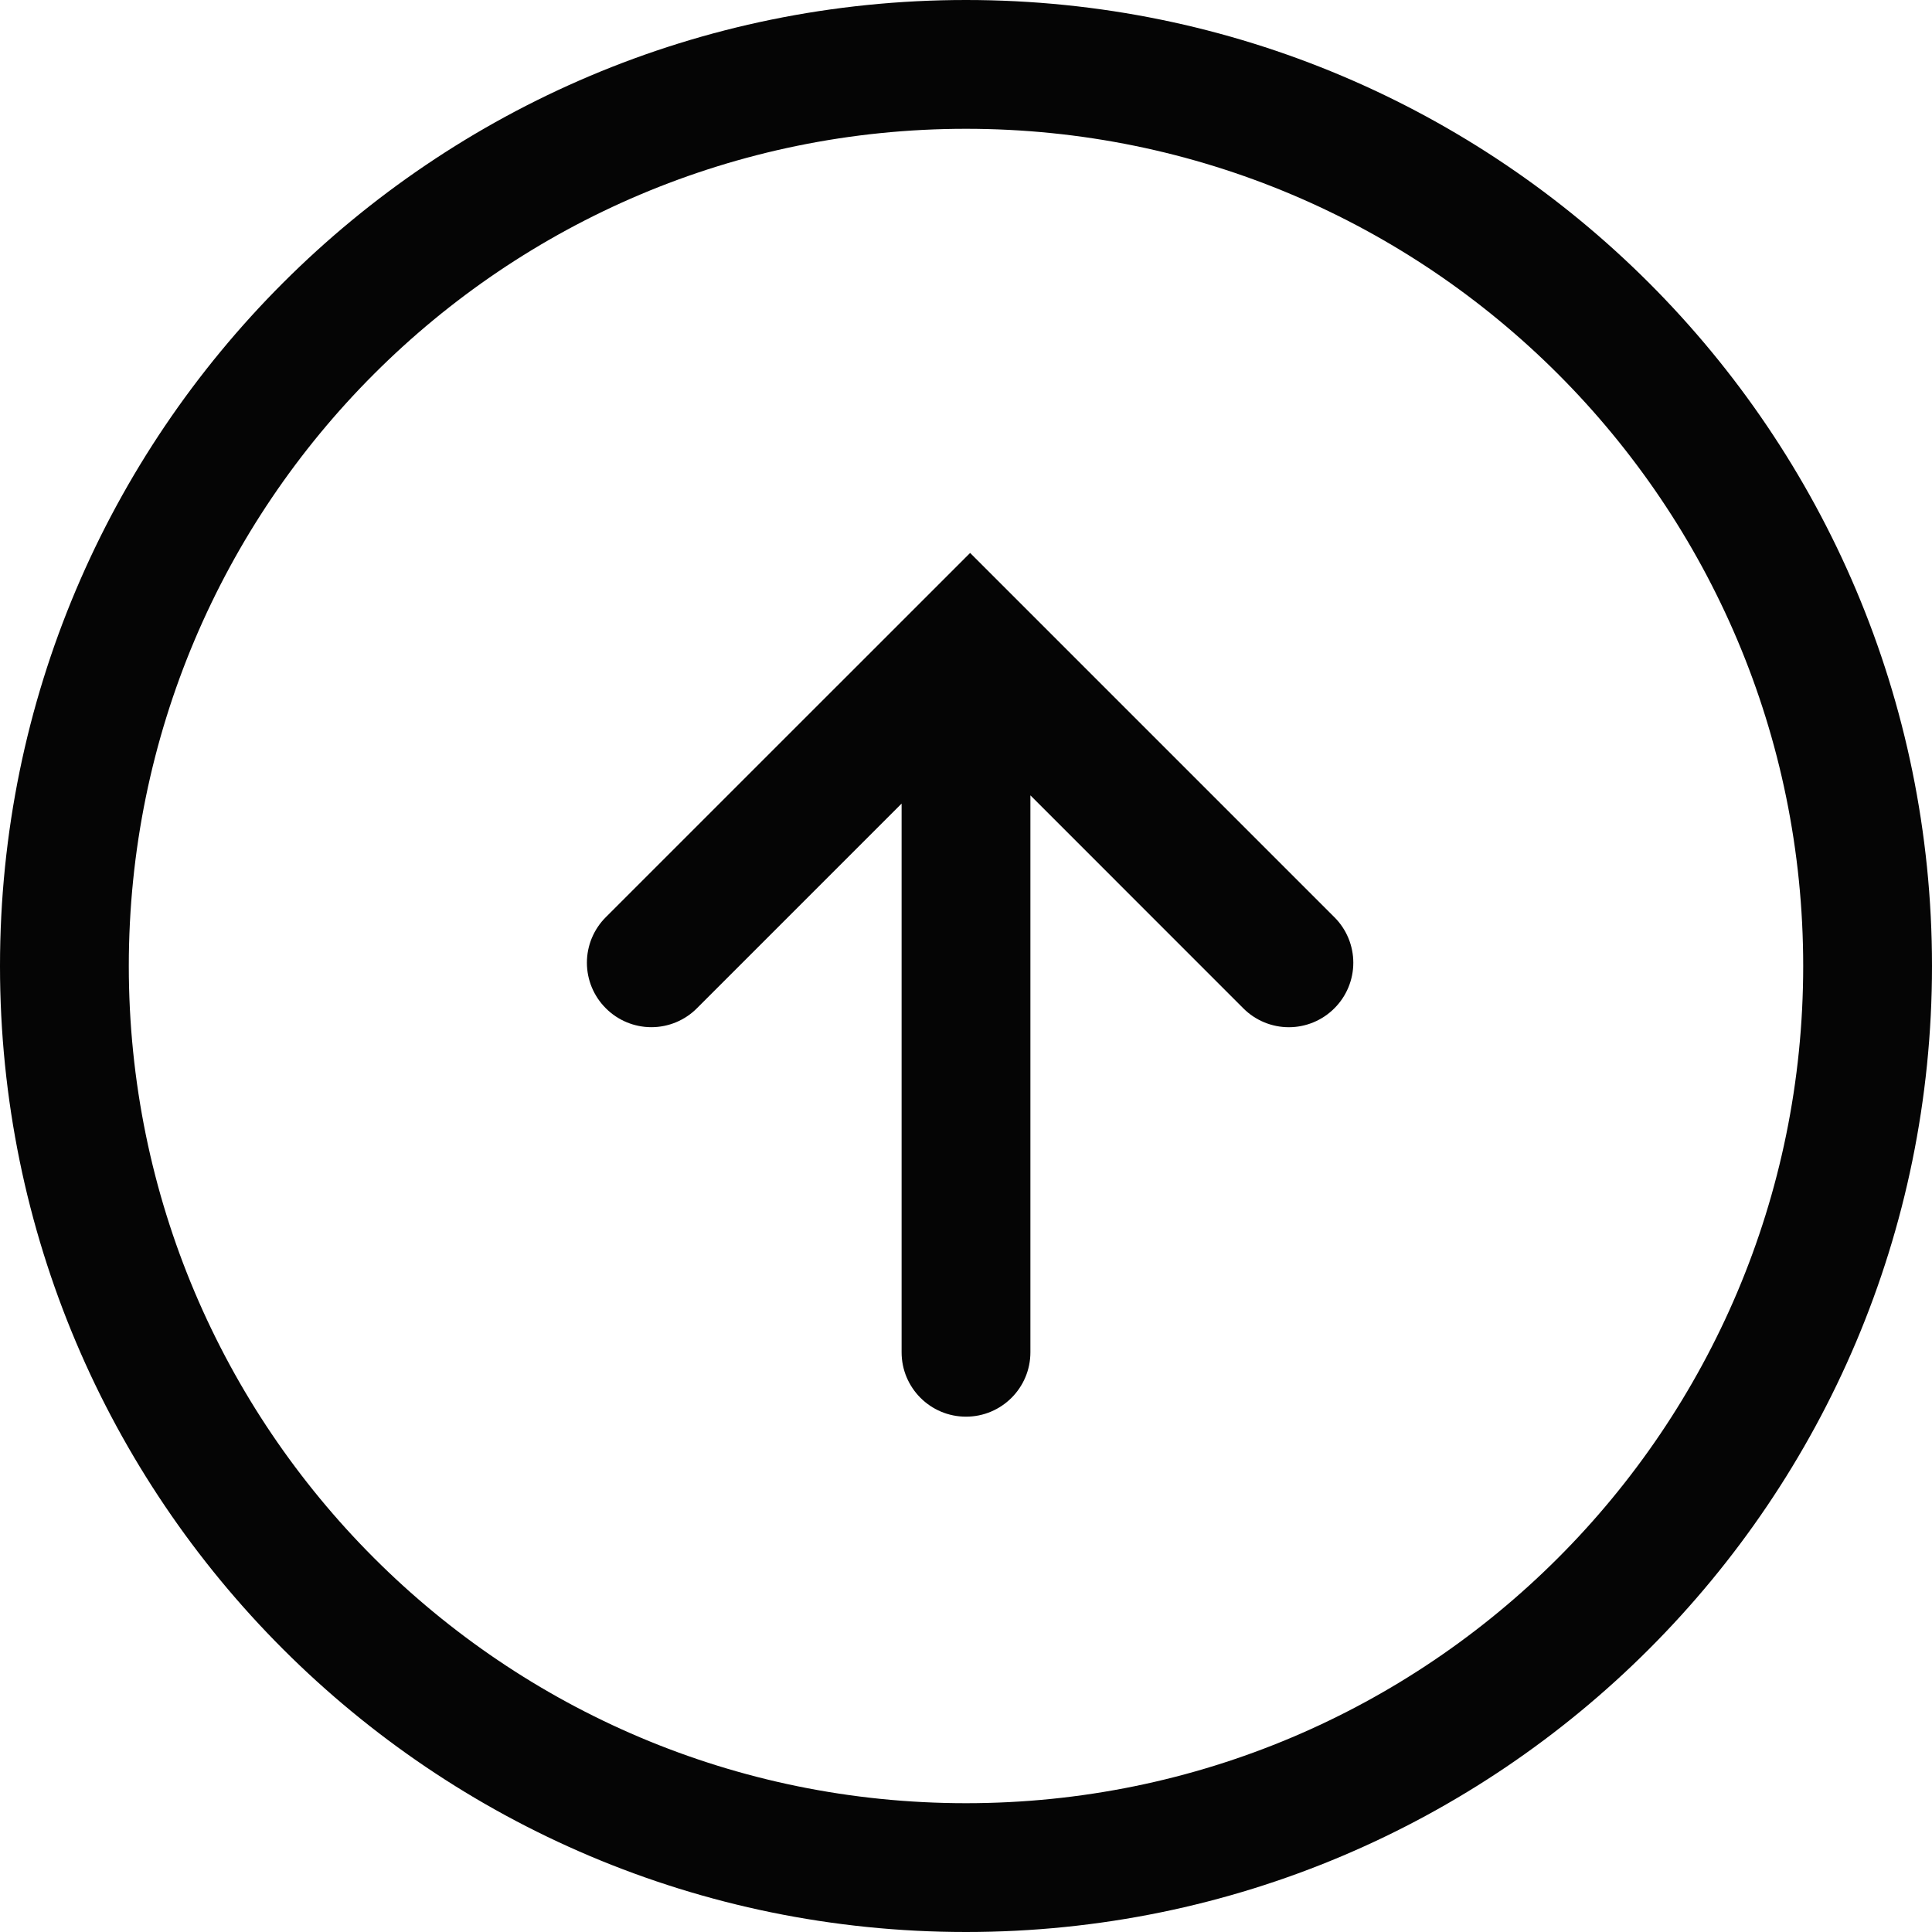
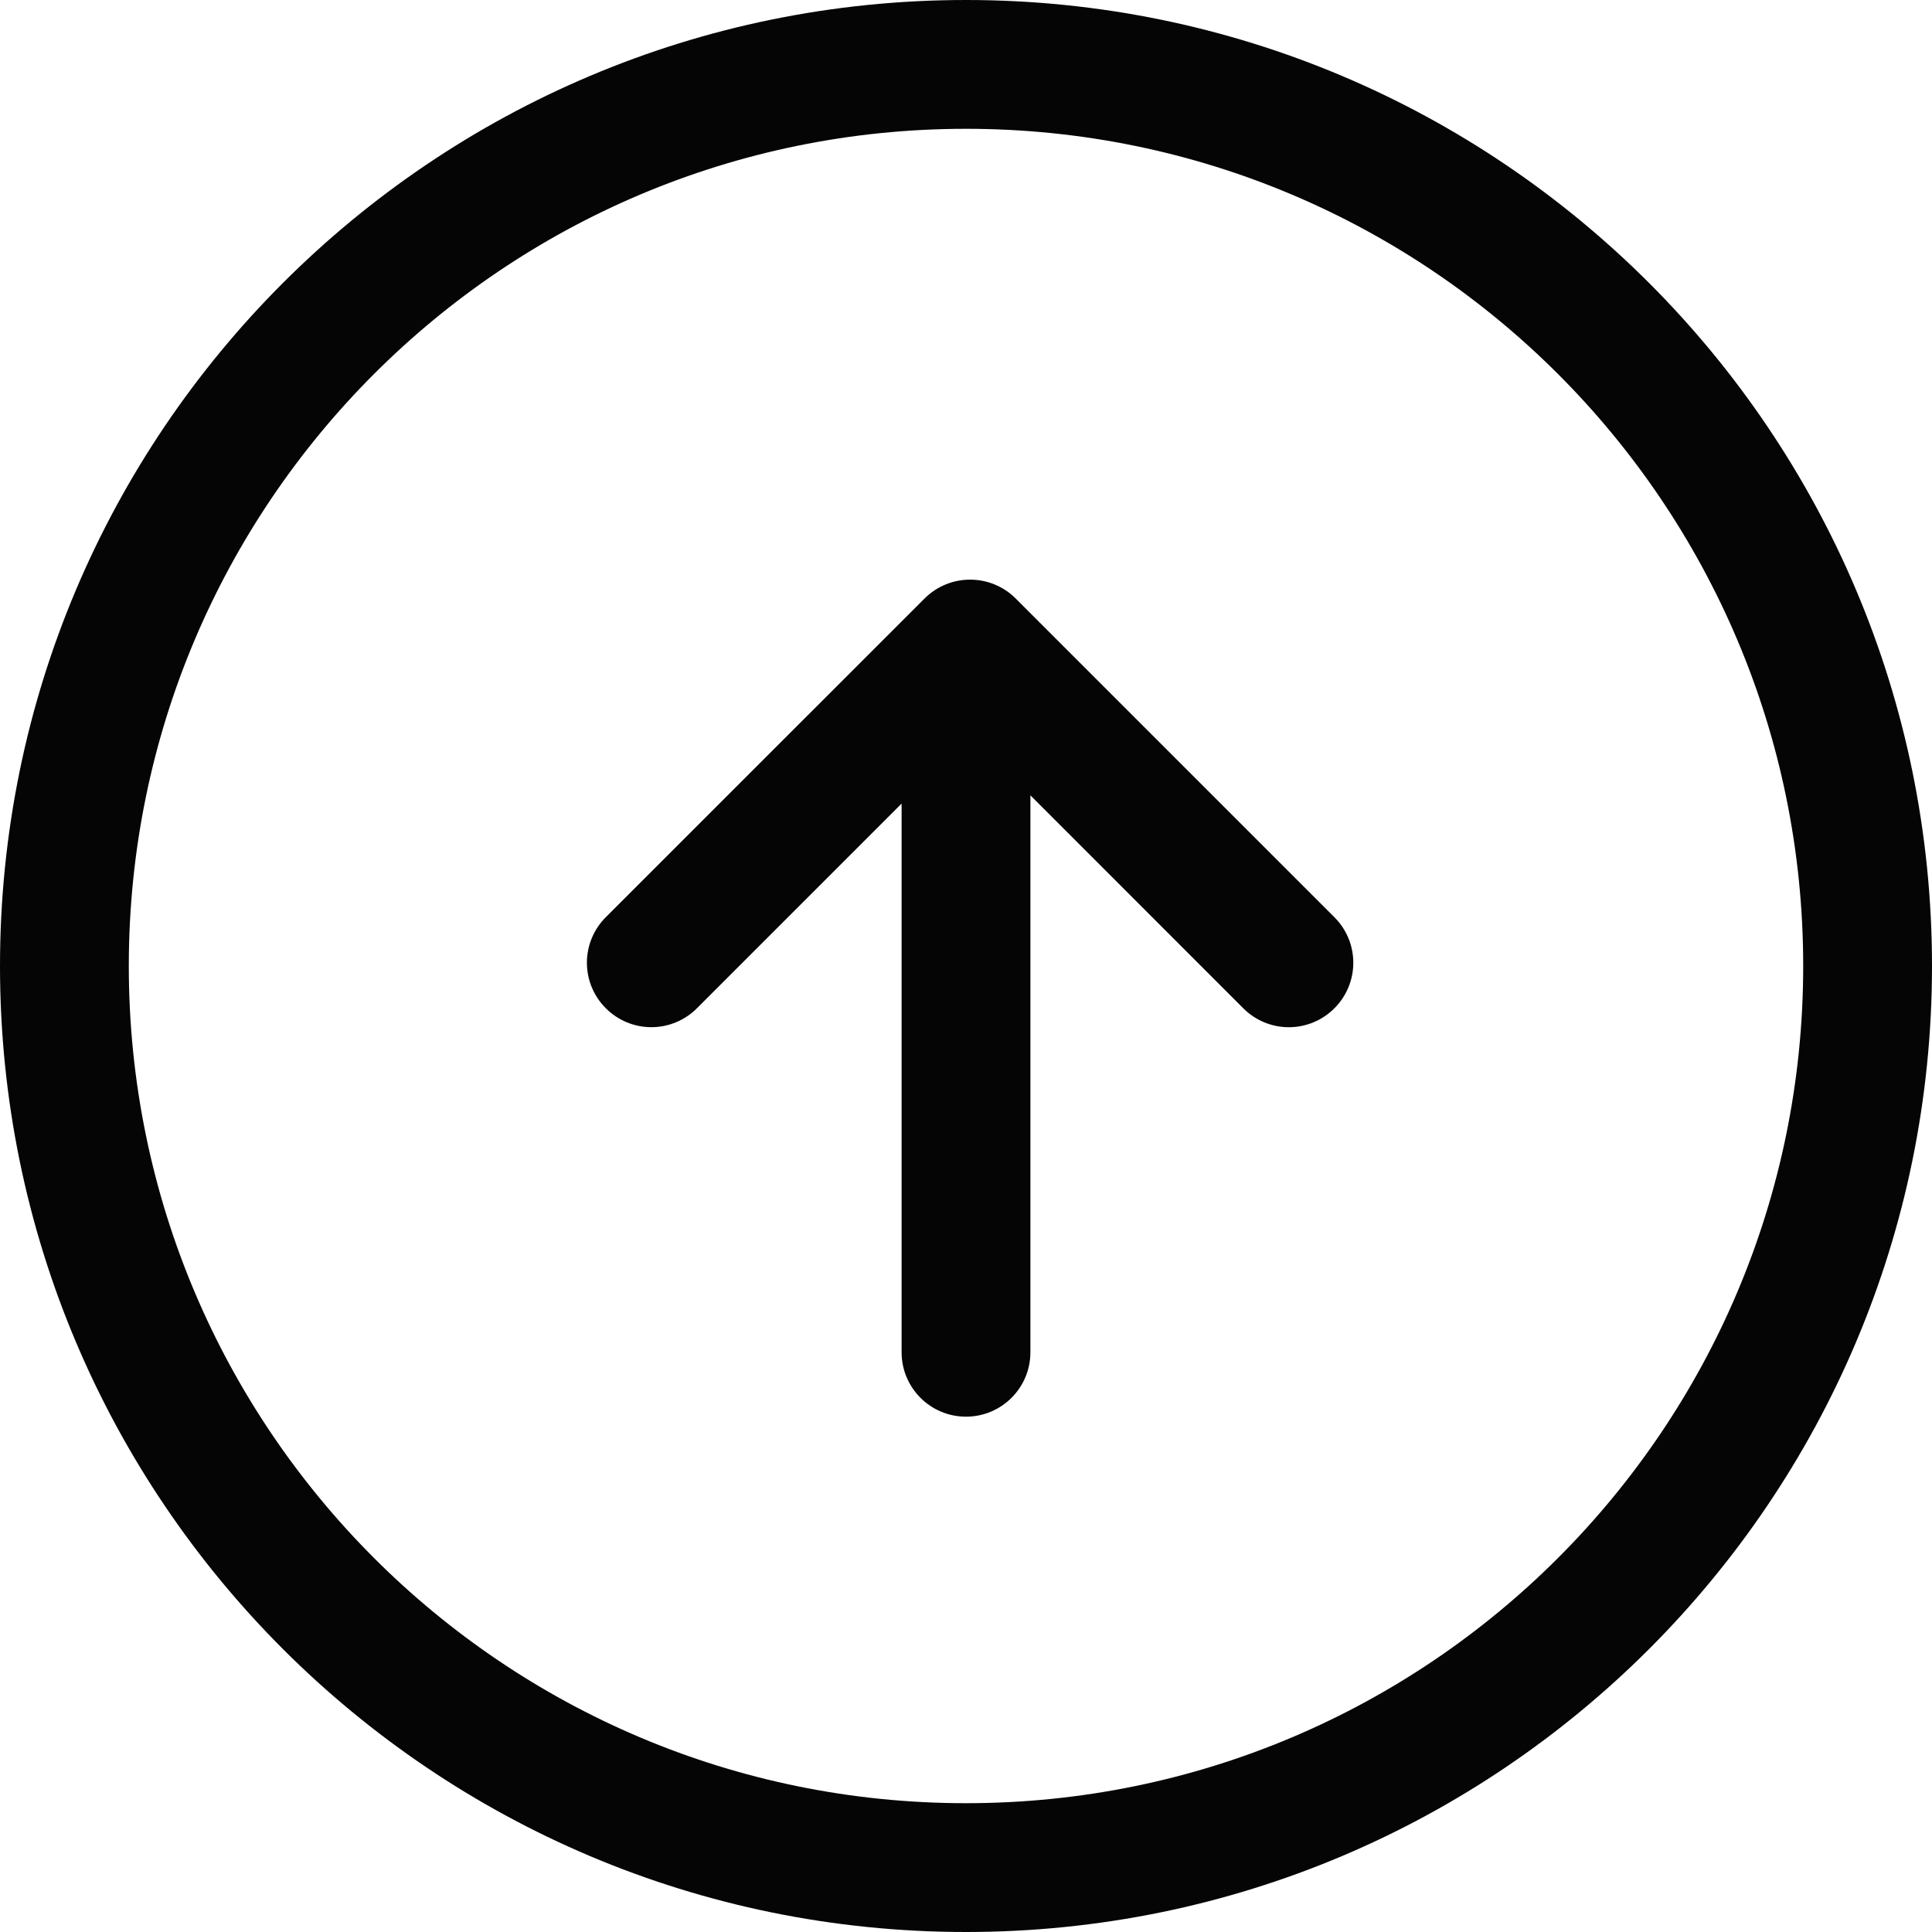
<svg xmlns="http://www.w3.org/2000/svg" width="30" height="30" viewBox="0 0 30 30">
-   <path d="M14 12.478l-3.178 3.178a.998.998 0 0 1-1.415 0 .998.998 0 0 1 0-1.414l5.657-5.656 5.656 5.656a.998.998 0 0 1 0 1.415.998.998 0 0 1-1.414 0L16 12.35v8.648a.999.999 0 1 1-2 0v-8.52zM15 30c8.284 0 15-6.716 15-15 0-8.284-6.716-15-15-15C6.716 0 0 6.716 0 15c0 8.284 6.716 15 15 15zm0-2c7.18 0 13-5.82 13-13S22.18 2 15 2 2 7.82 2 15s5.82 13 13 13z" fill="#050505" fill-rule="evenodd" />
+   <path d="M15 30c8.284 0 15-6.716 15-15 0-8.284-6.716-15-15-15C6.716 0 0 6.716 0 15c0 8.284 6.716 15 15 15zm13-15c0-7.18-5.82-13-13-13S2 7.82 2 15s5.82 13 13 13 13-5.82 13-13zm-17.178.656a.998.998 0 0 1-1.415 0 .998.998 0 0 1 0-1.414l4.952-4.951a1.001 1.001 0 0 1 1.41 0l4.951 4.951a.998.998 0 0 1 0 1.415.998.998 0 0 1-1.414 0L16 12.35v8.648a.999.999 0 1 1-2 0v-8.52l-3.178 3.178z" fill="#050505" fill-rule="evenodd" />
</svg>
